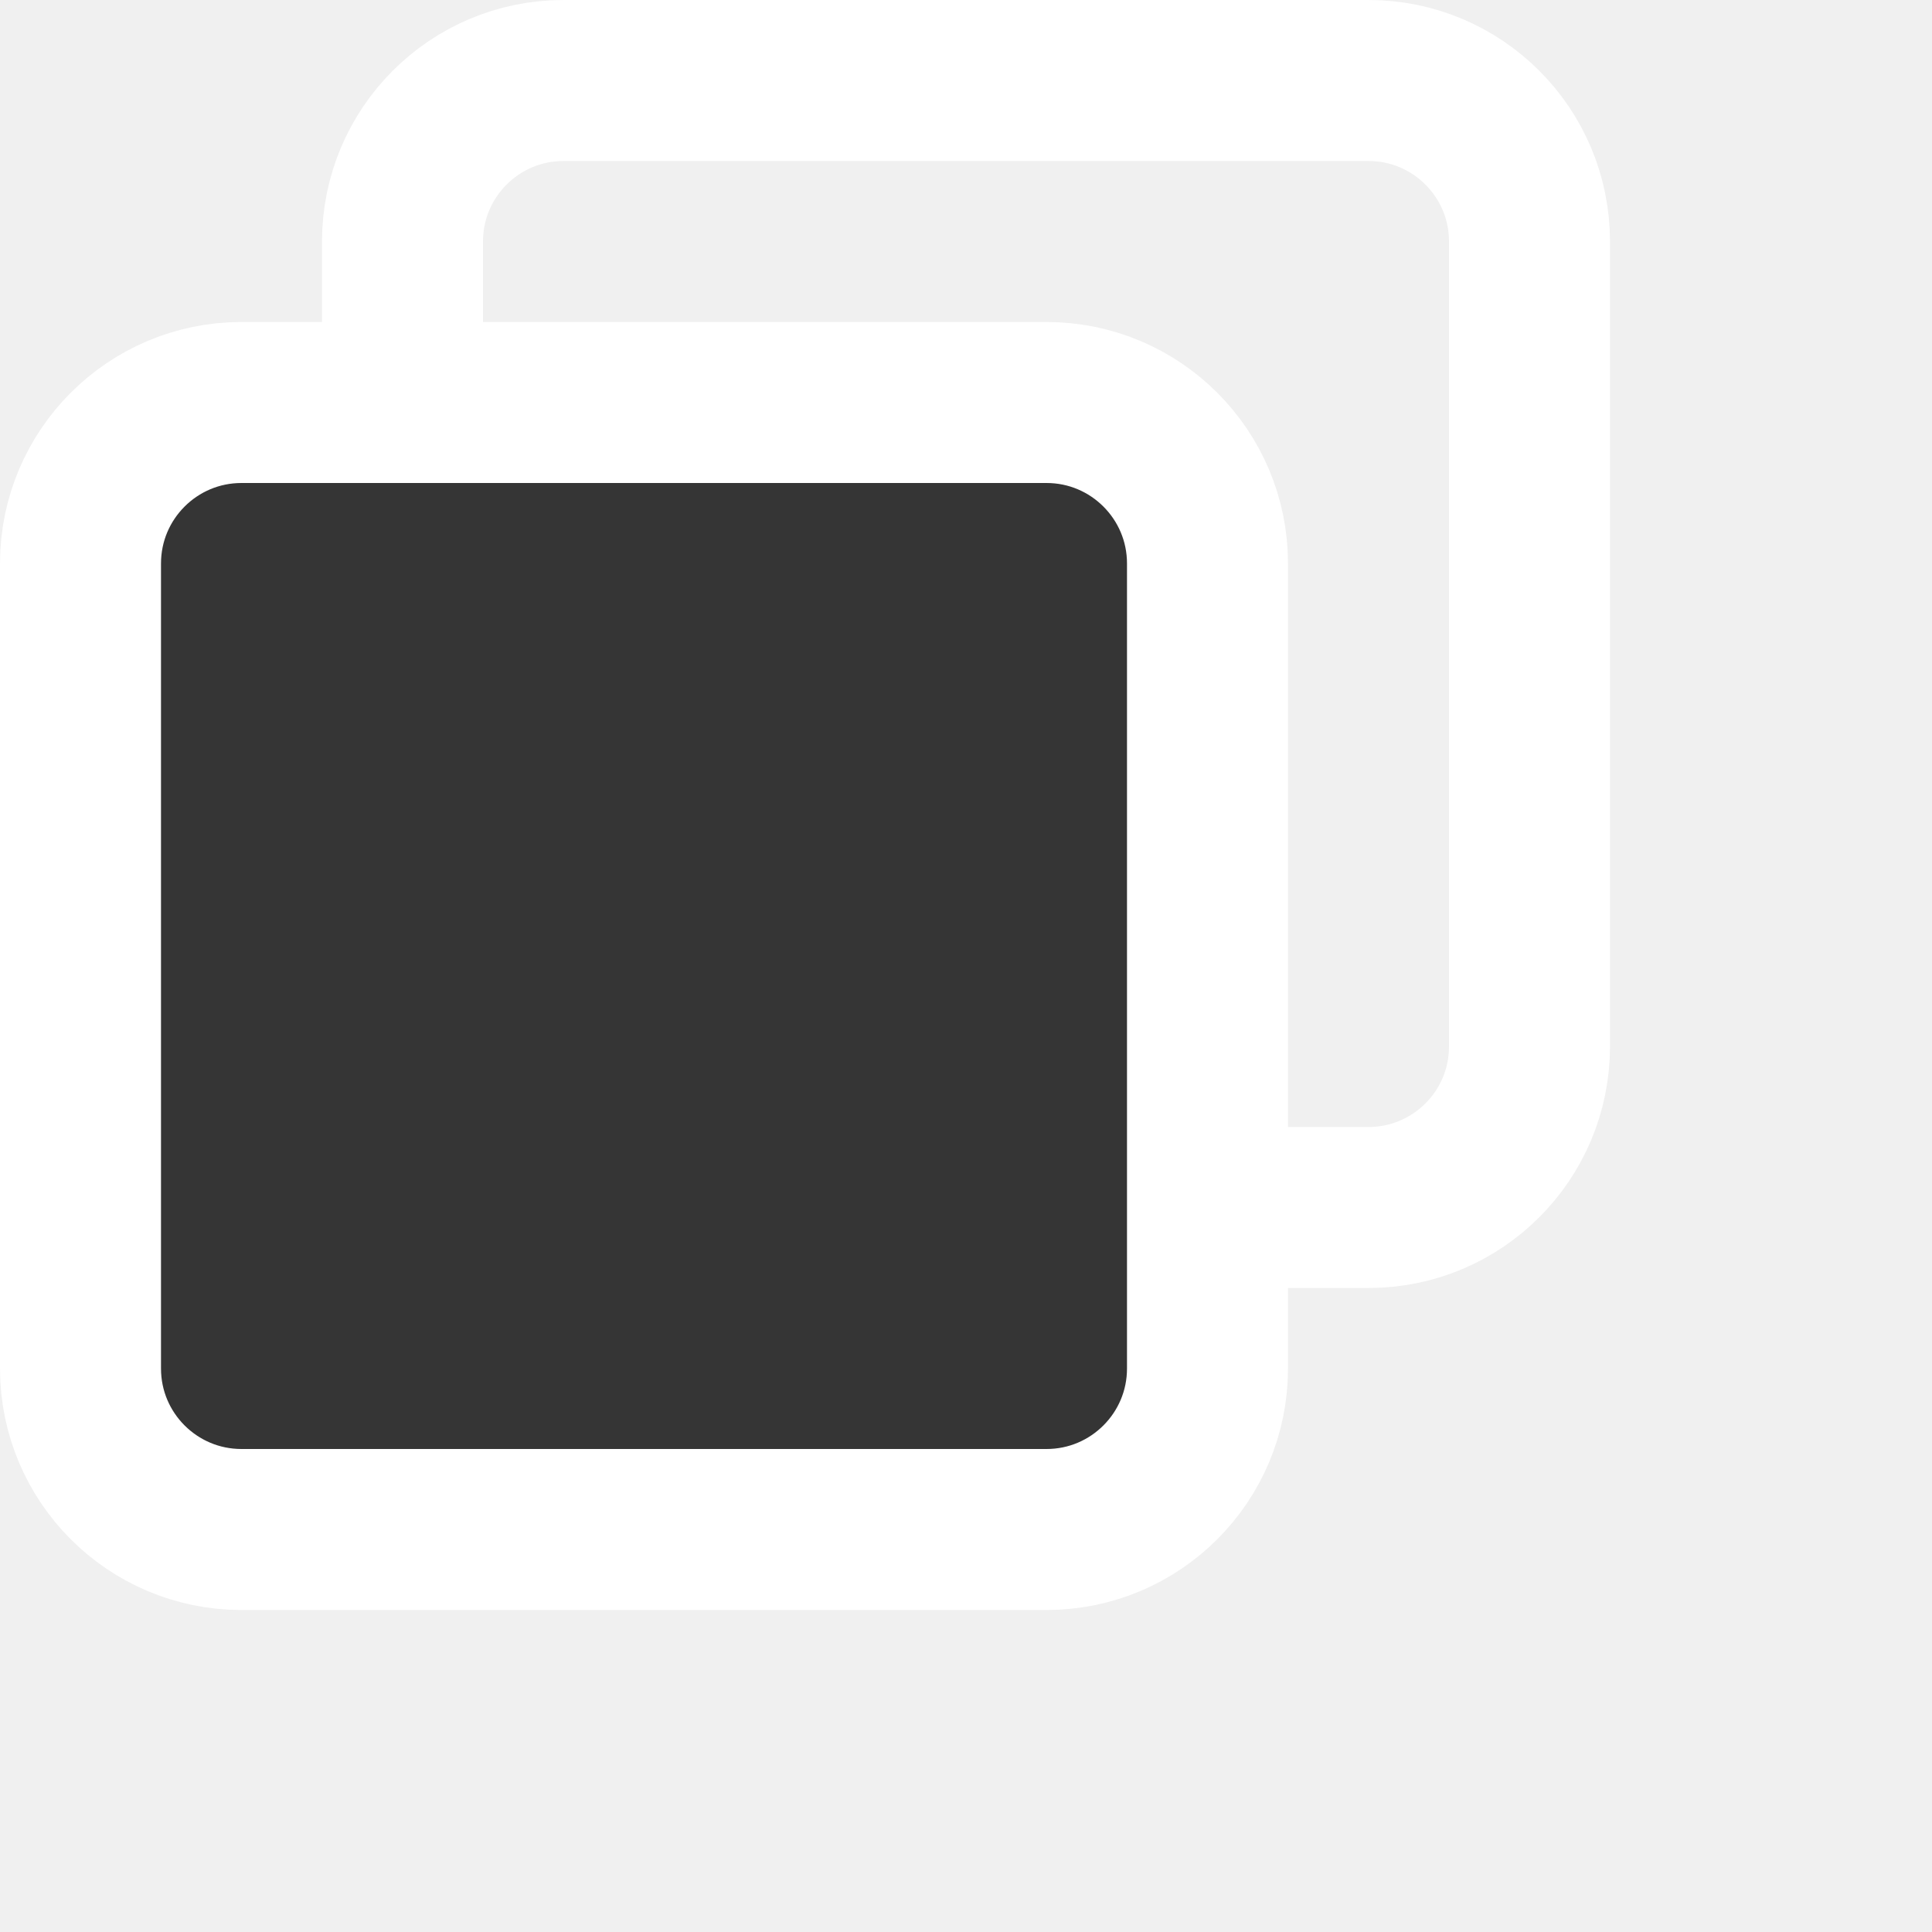
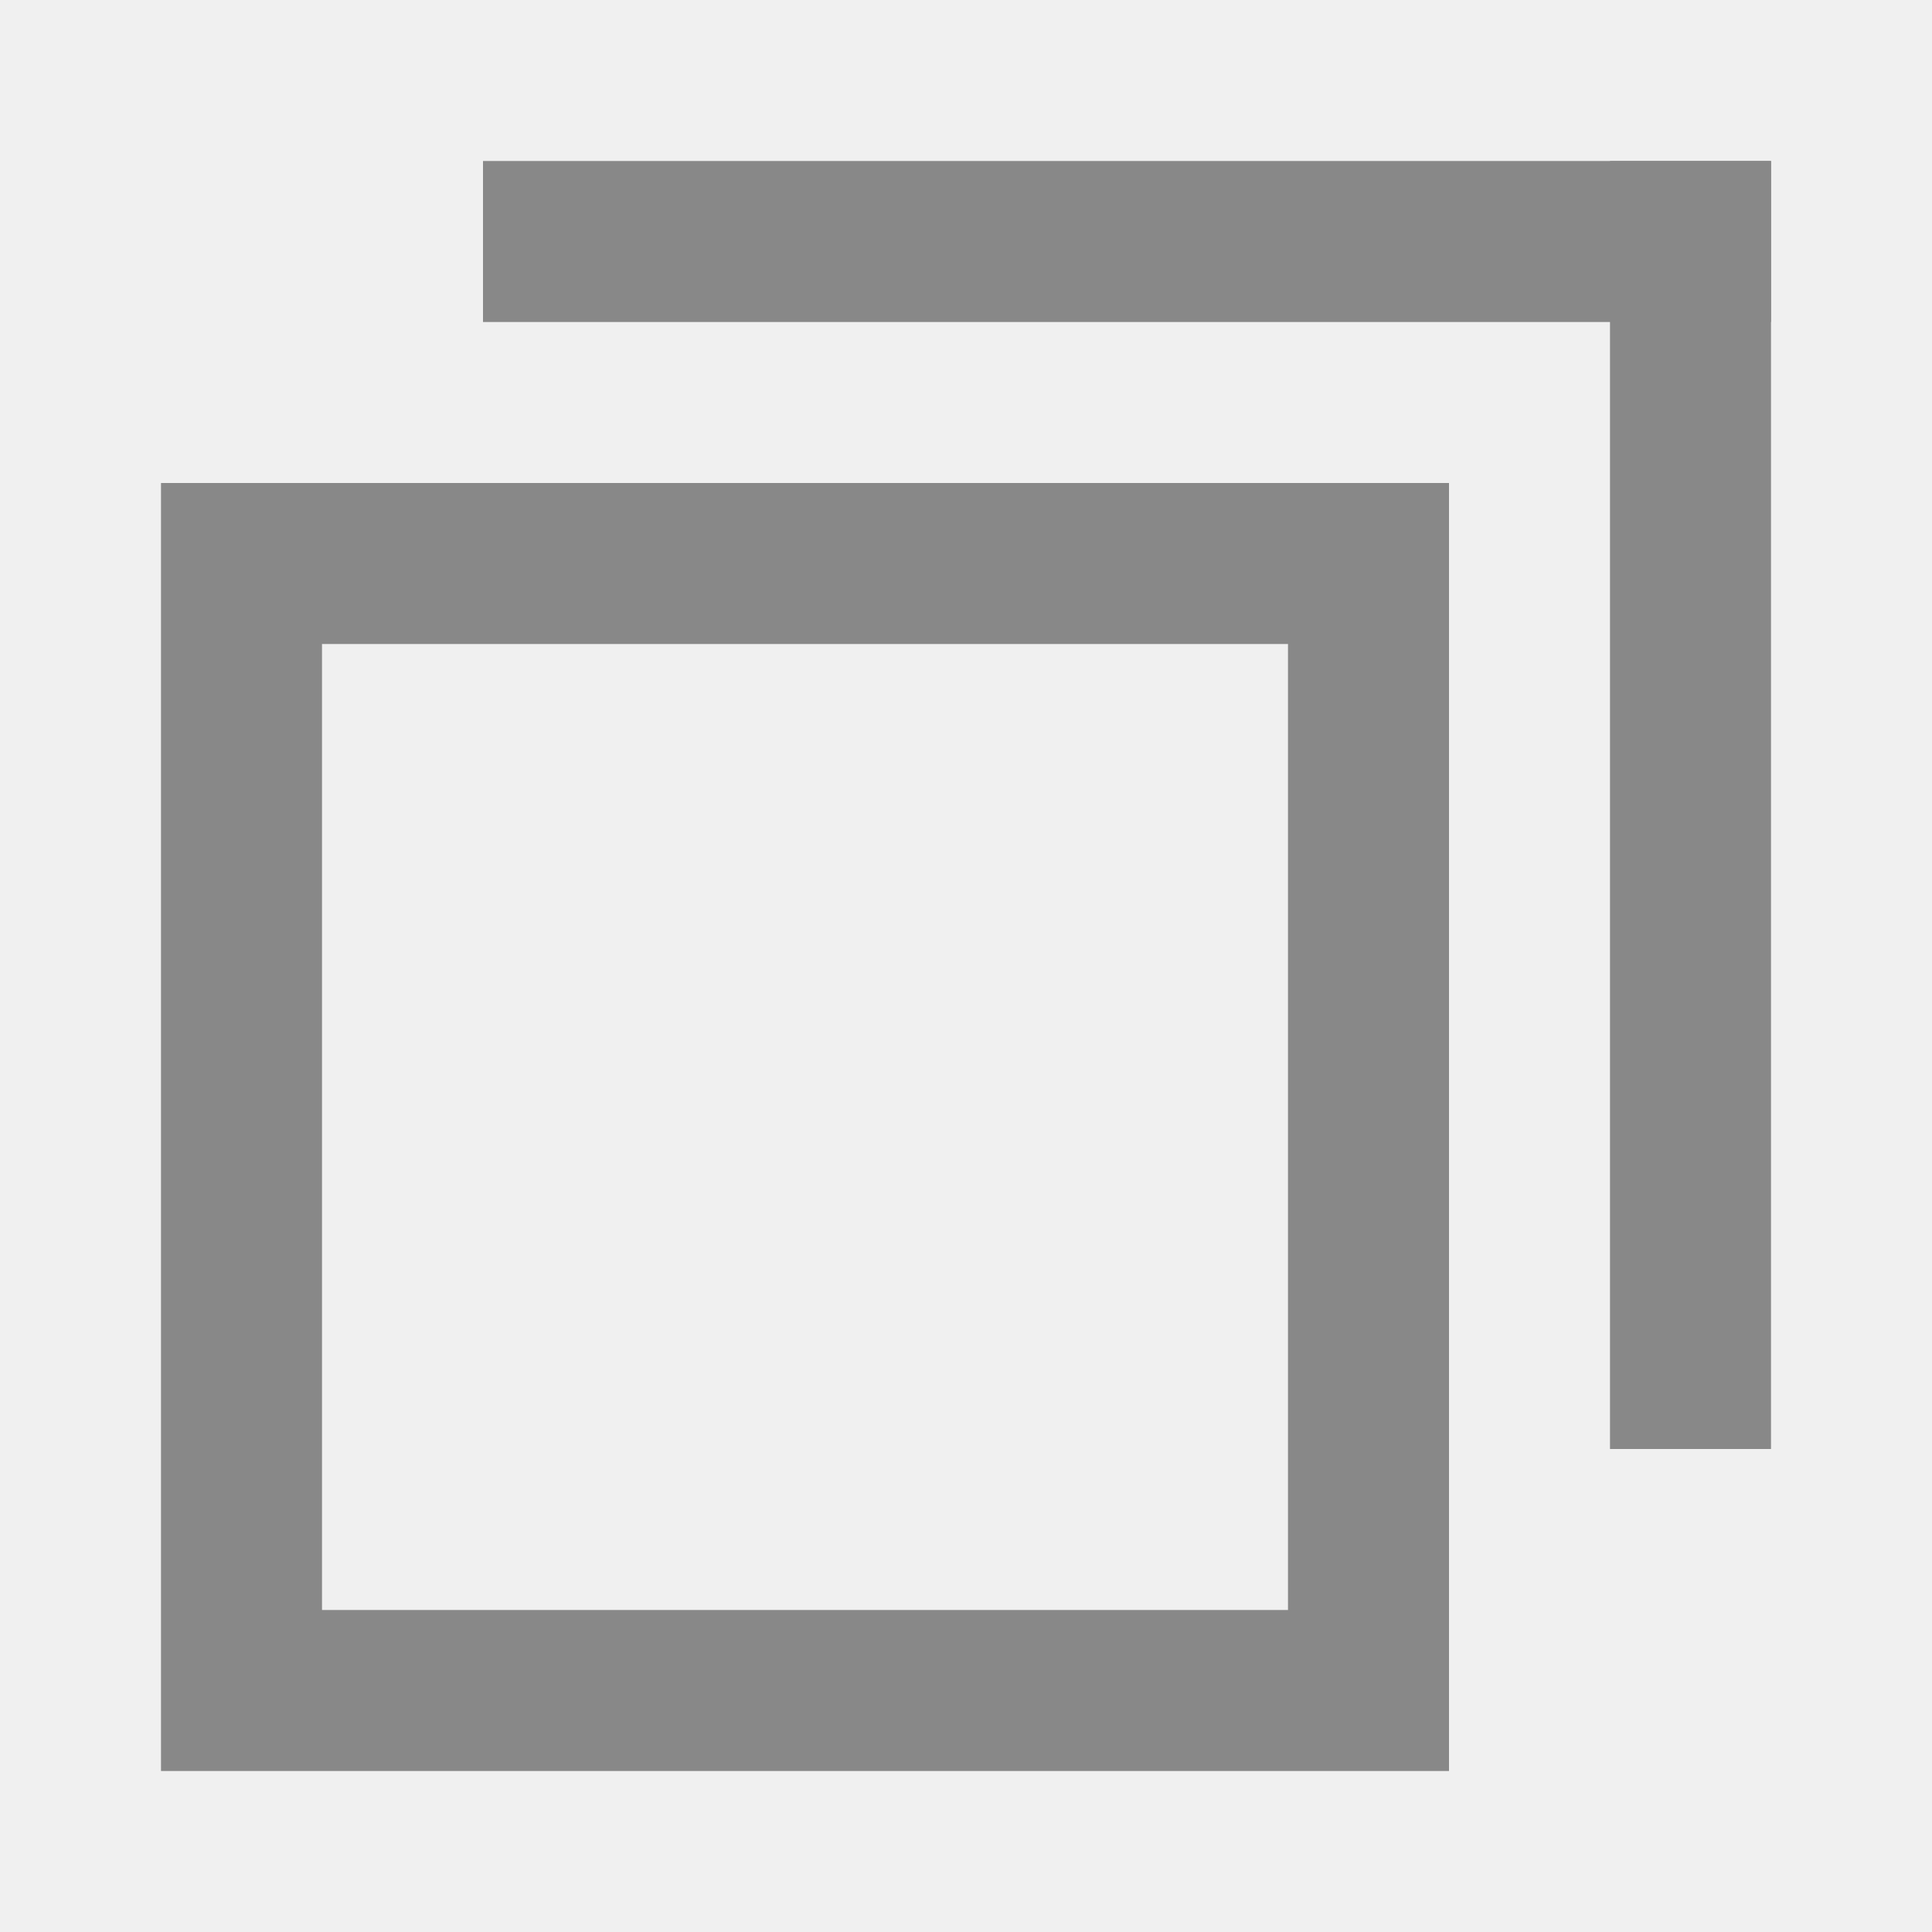
- <svg xmlns="http://www.w3.org/2000/svg" width="24" height="24" viewBox="0 0 24 24" fill="none" stroke="white" stroke-width="2" stroke-linecap="round" stroke-linejoin="round" class="lucide lucide-square-icon lucide-square">
-   <rect width="14" height="14" x="5" y="1" rx="2" />
-   <rect width="14" height="14" x="1" y="5" rx="2" fill="#353535" />
+ <svg xmlns="http://www.w3.org/2000/svg" width="24" height="24">
+   <rect x="6" y="2" width="16" height="2" fill="#888888" stroke="none" />
+   <rect x="20" y="2" width="2" height="16" fill="#888888" stroke="none" />
+   <rect x="3" y="7" width="14" height="14" fill="none" stroke="#888888" stroke-width="2" />
</svg>
